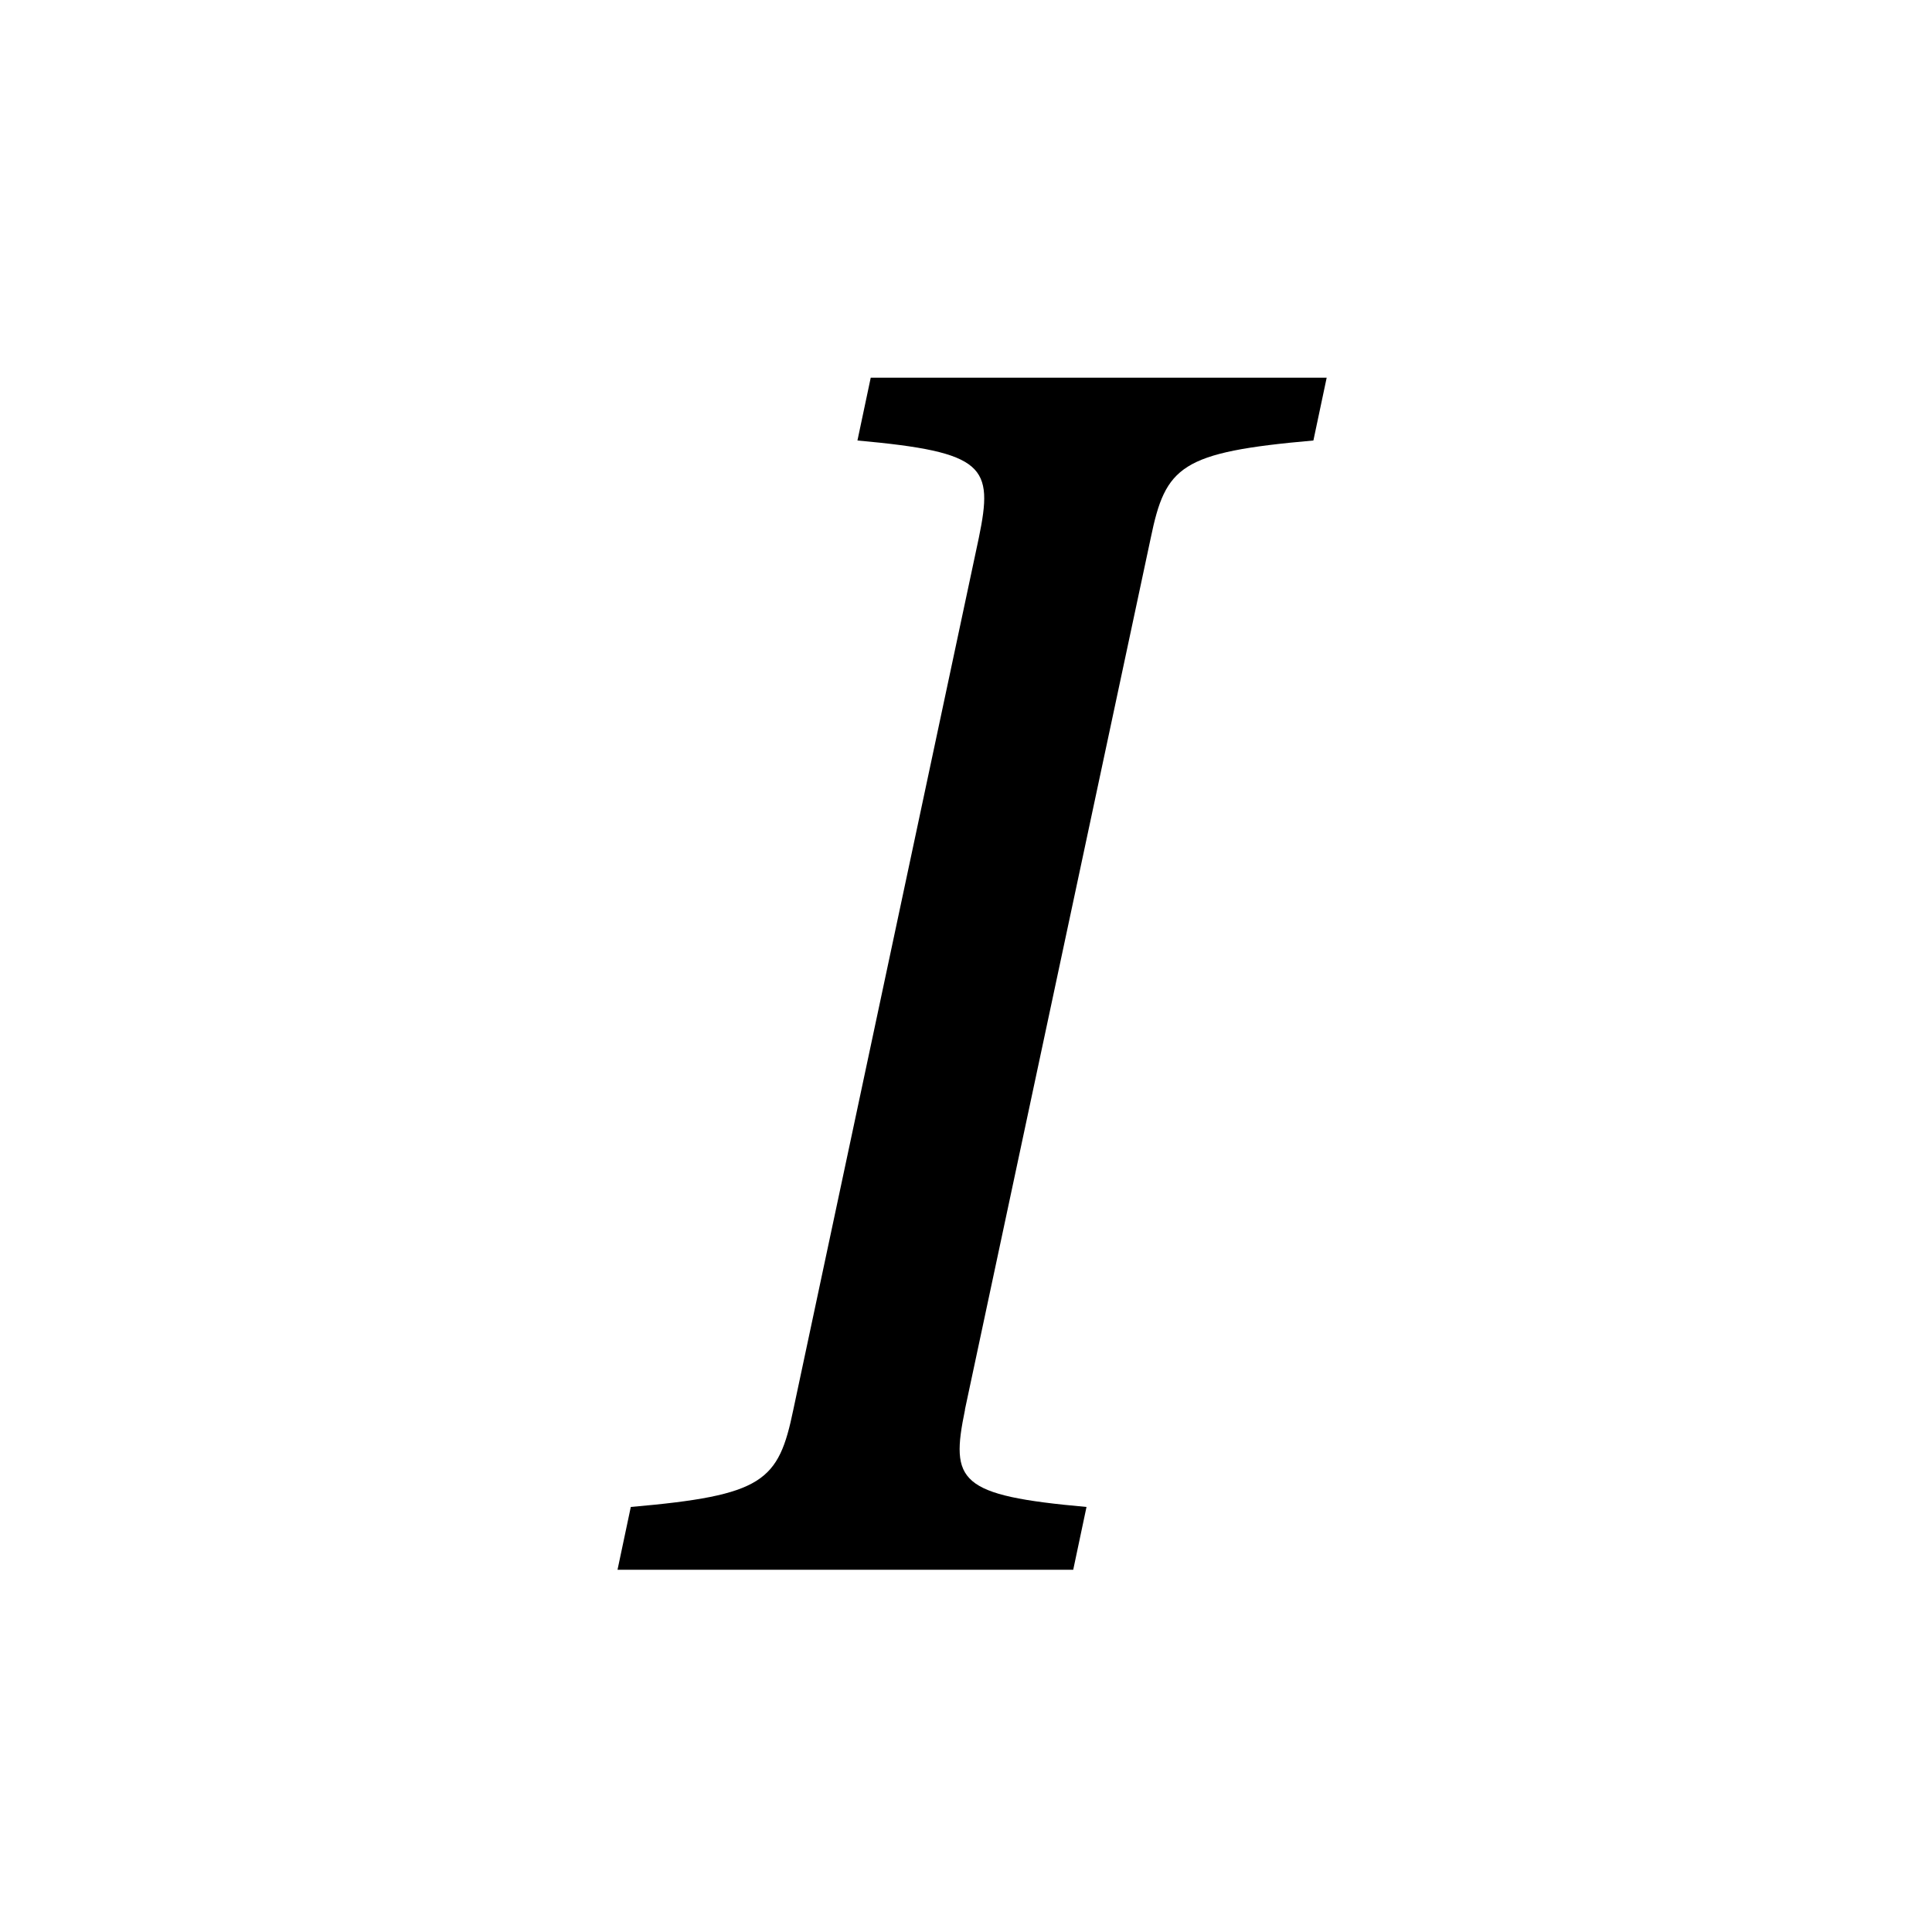
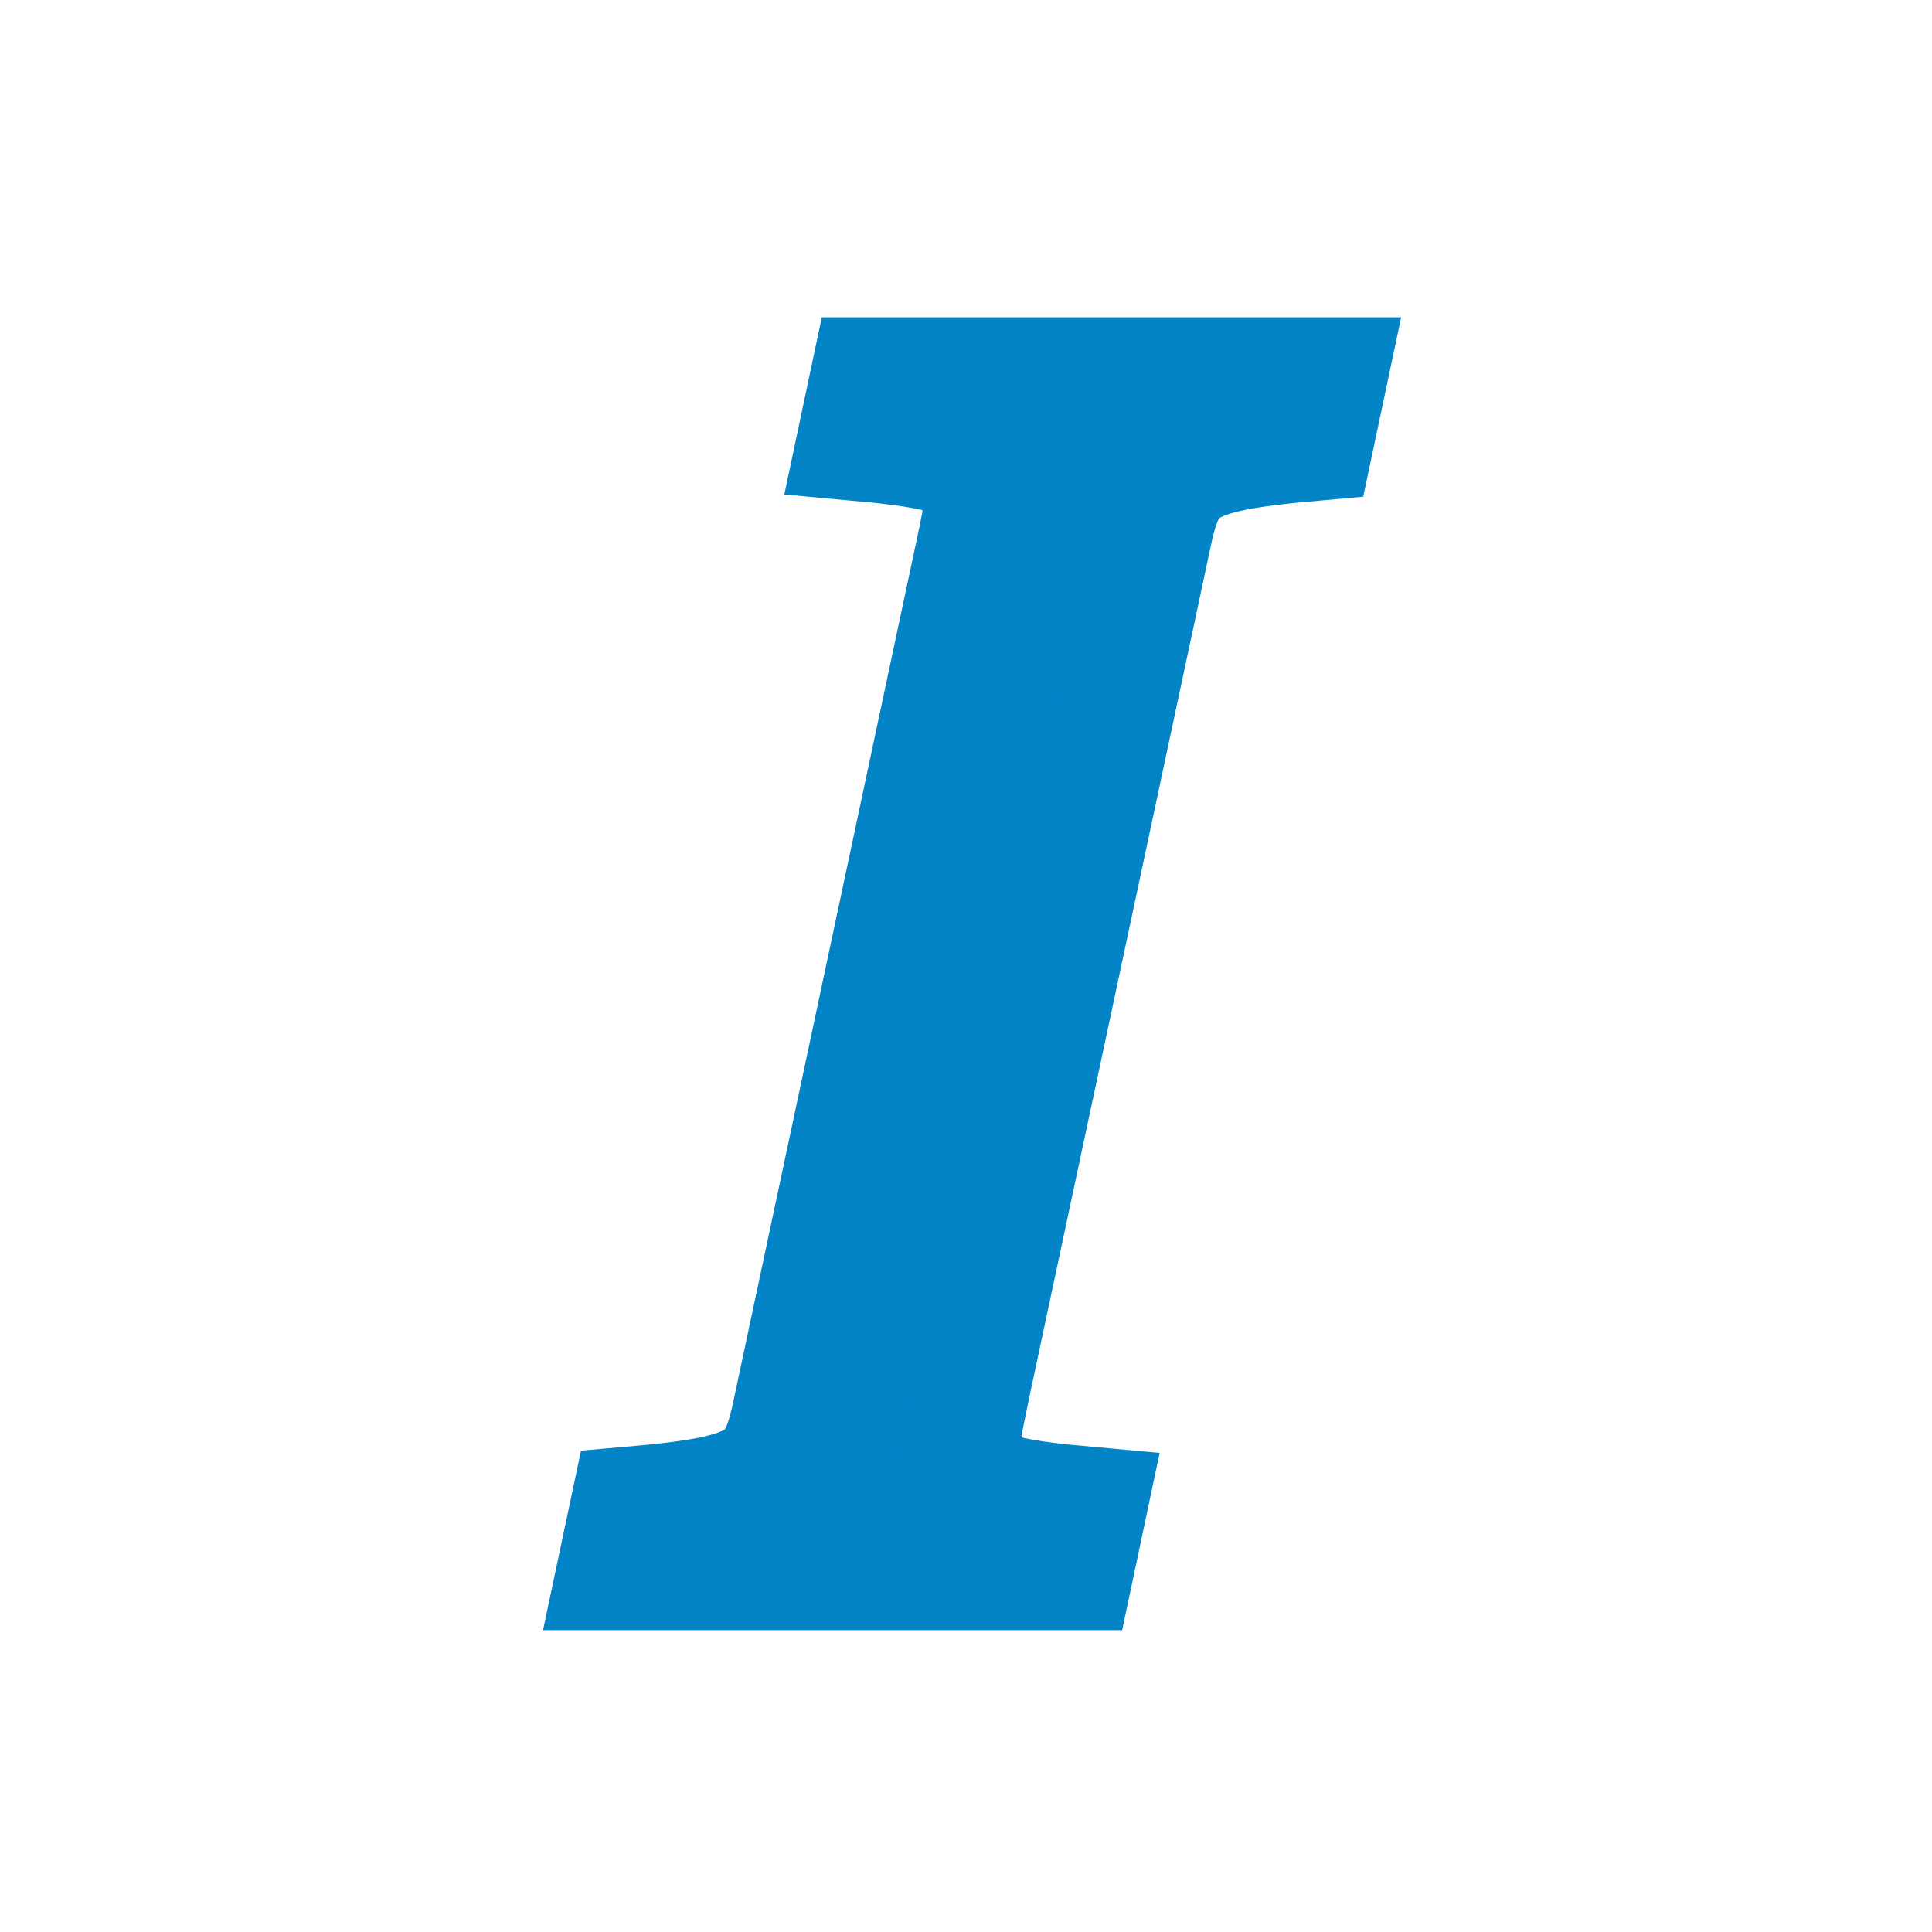
- <svg xmlns="http://www.w3.org/2000/svg" width="16" height="16" fill="currentColor" class="bi bi-type-italic" viewBox="0 0 16 16">
+ <svg xmlns="http://www.w3.org/2000/svg" width="16" height="16" stroke="rgb(2 132 199)" fill="rgb(2 132 199)" class="bi bi-type-italic" viewBox="0 0 16 16">
  <path d="M7.991 11.674 9.53 4.455c.123-.595.246-.71 1.347-.807l.11-.52H7.211l-.11.52c1.06.096 1.128.212 1.005.807L6.57 11.674c-.123.595-.246.71-1.346.806l-.11.52h3.774l.11-.52c-1.06-.095-1.129-.211-1.006-.806z" />
</svg>
